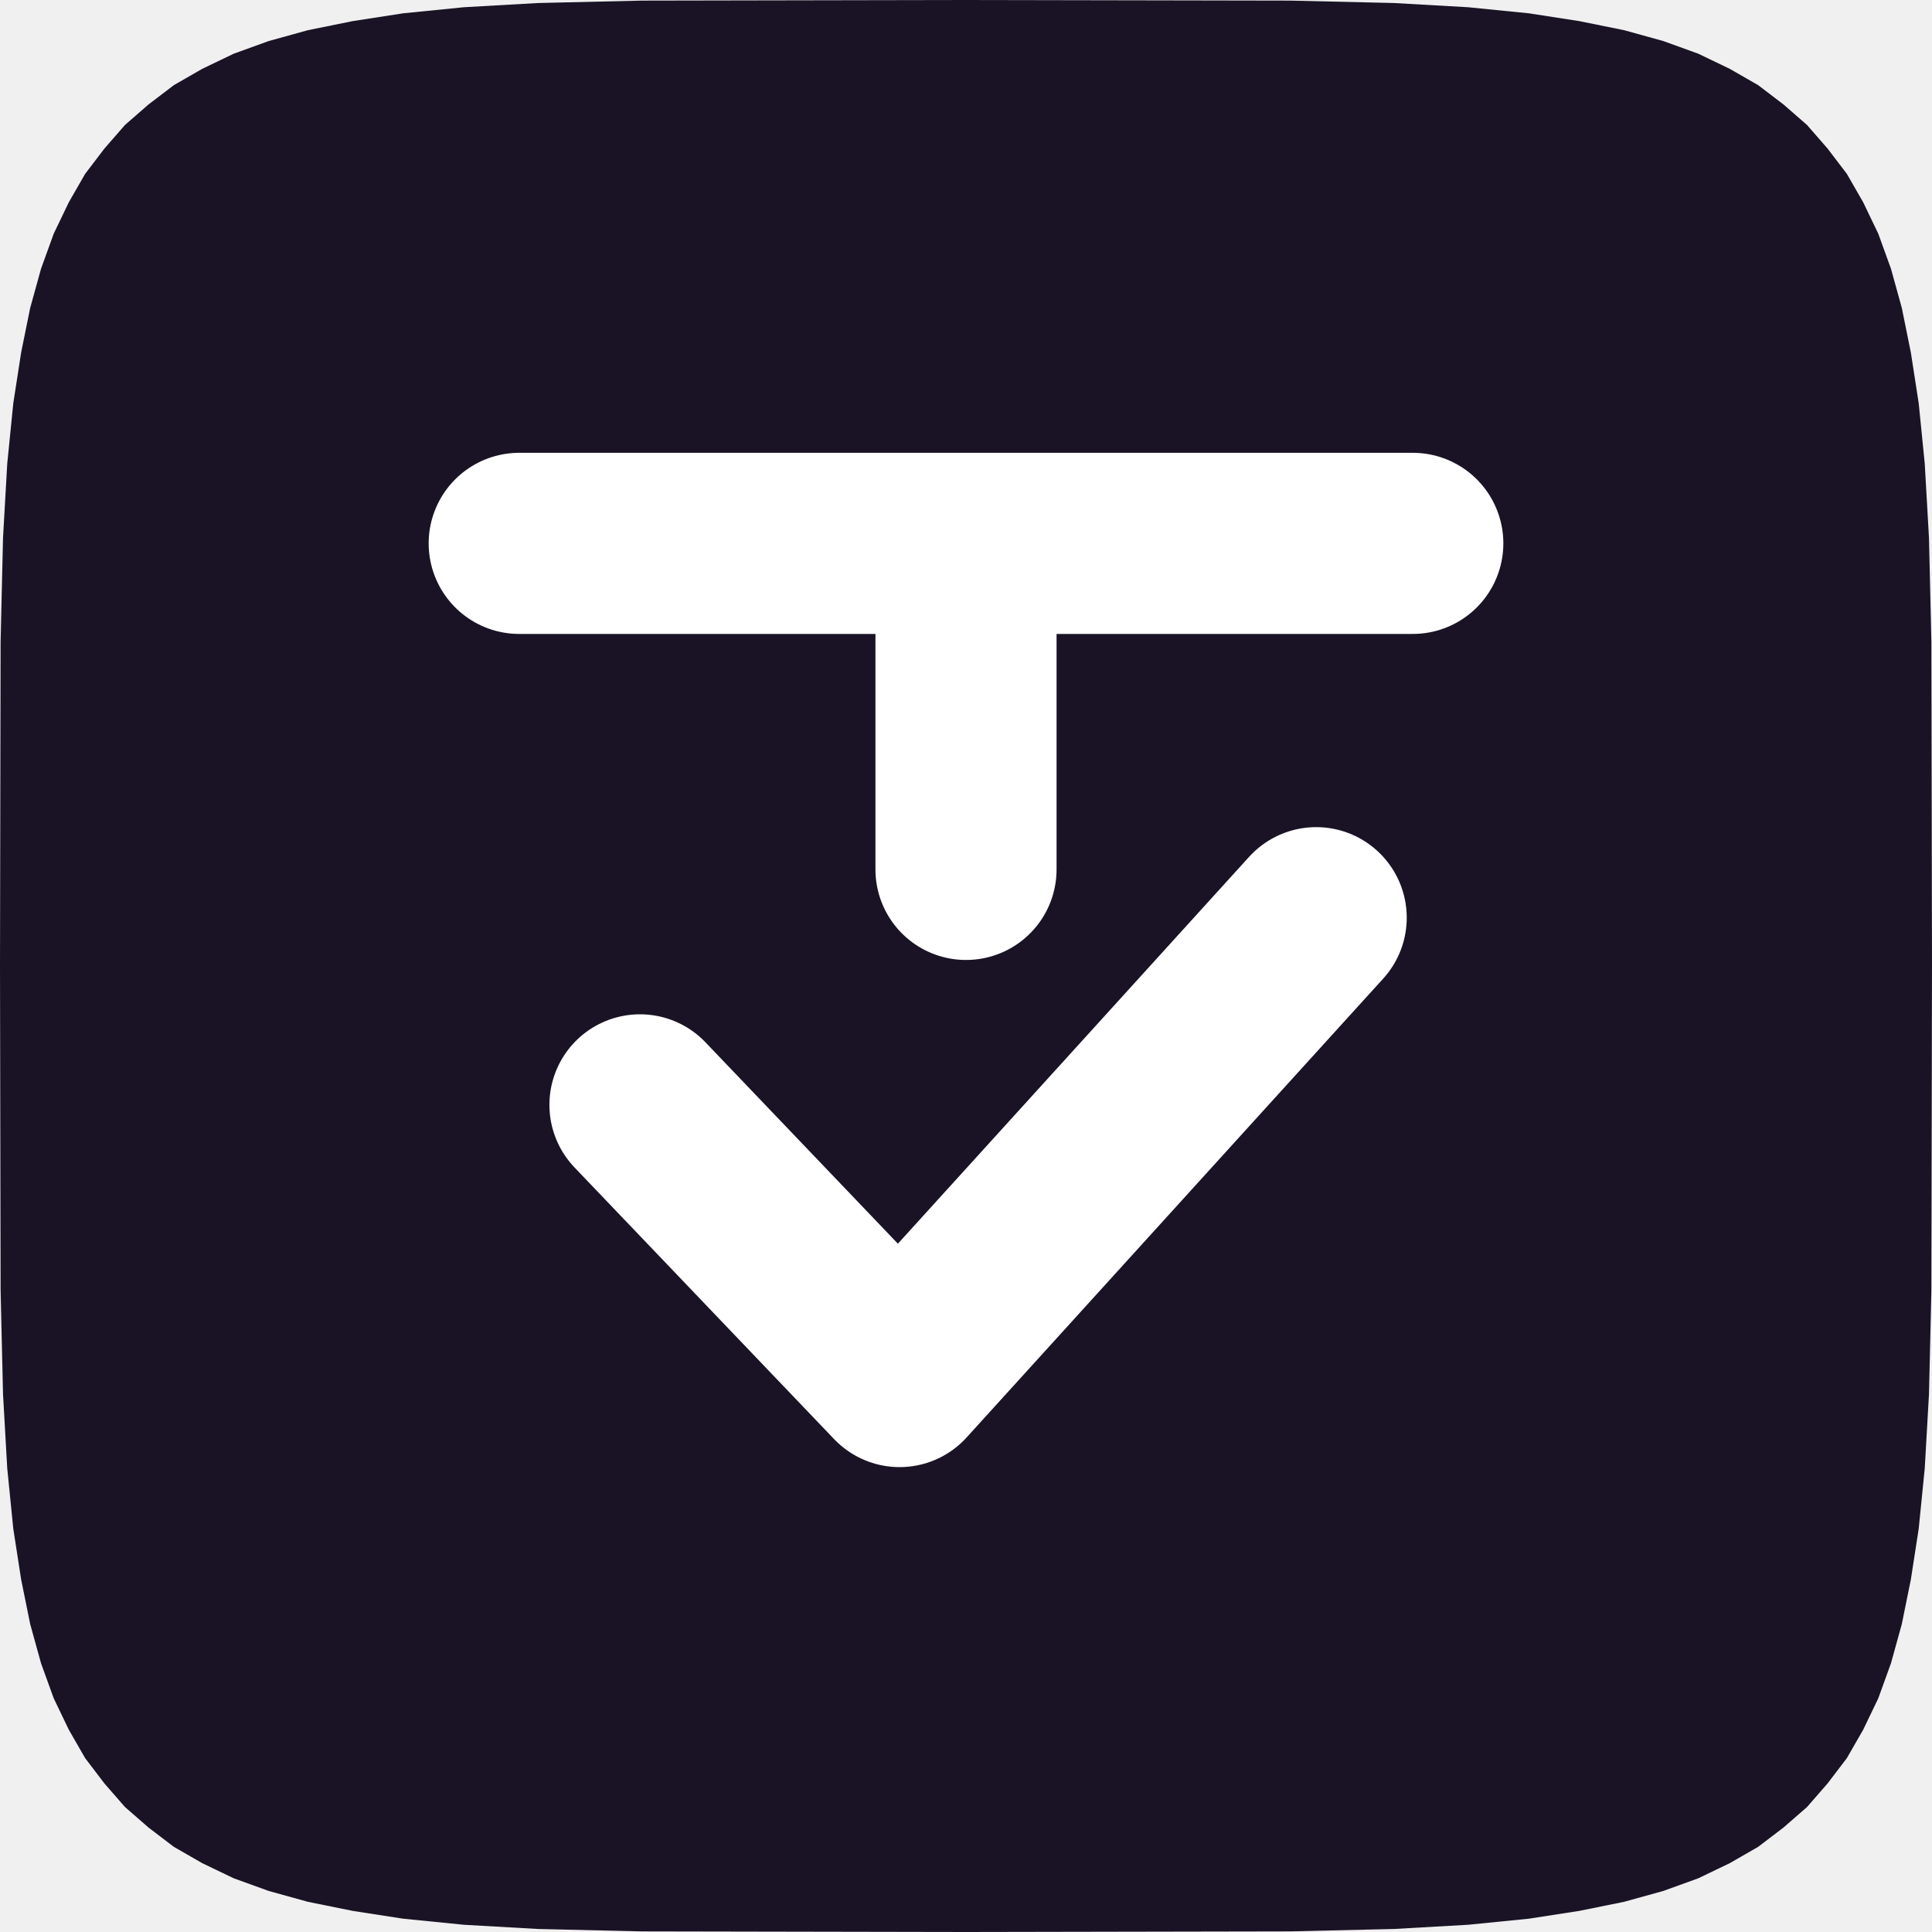
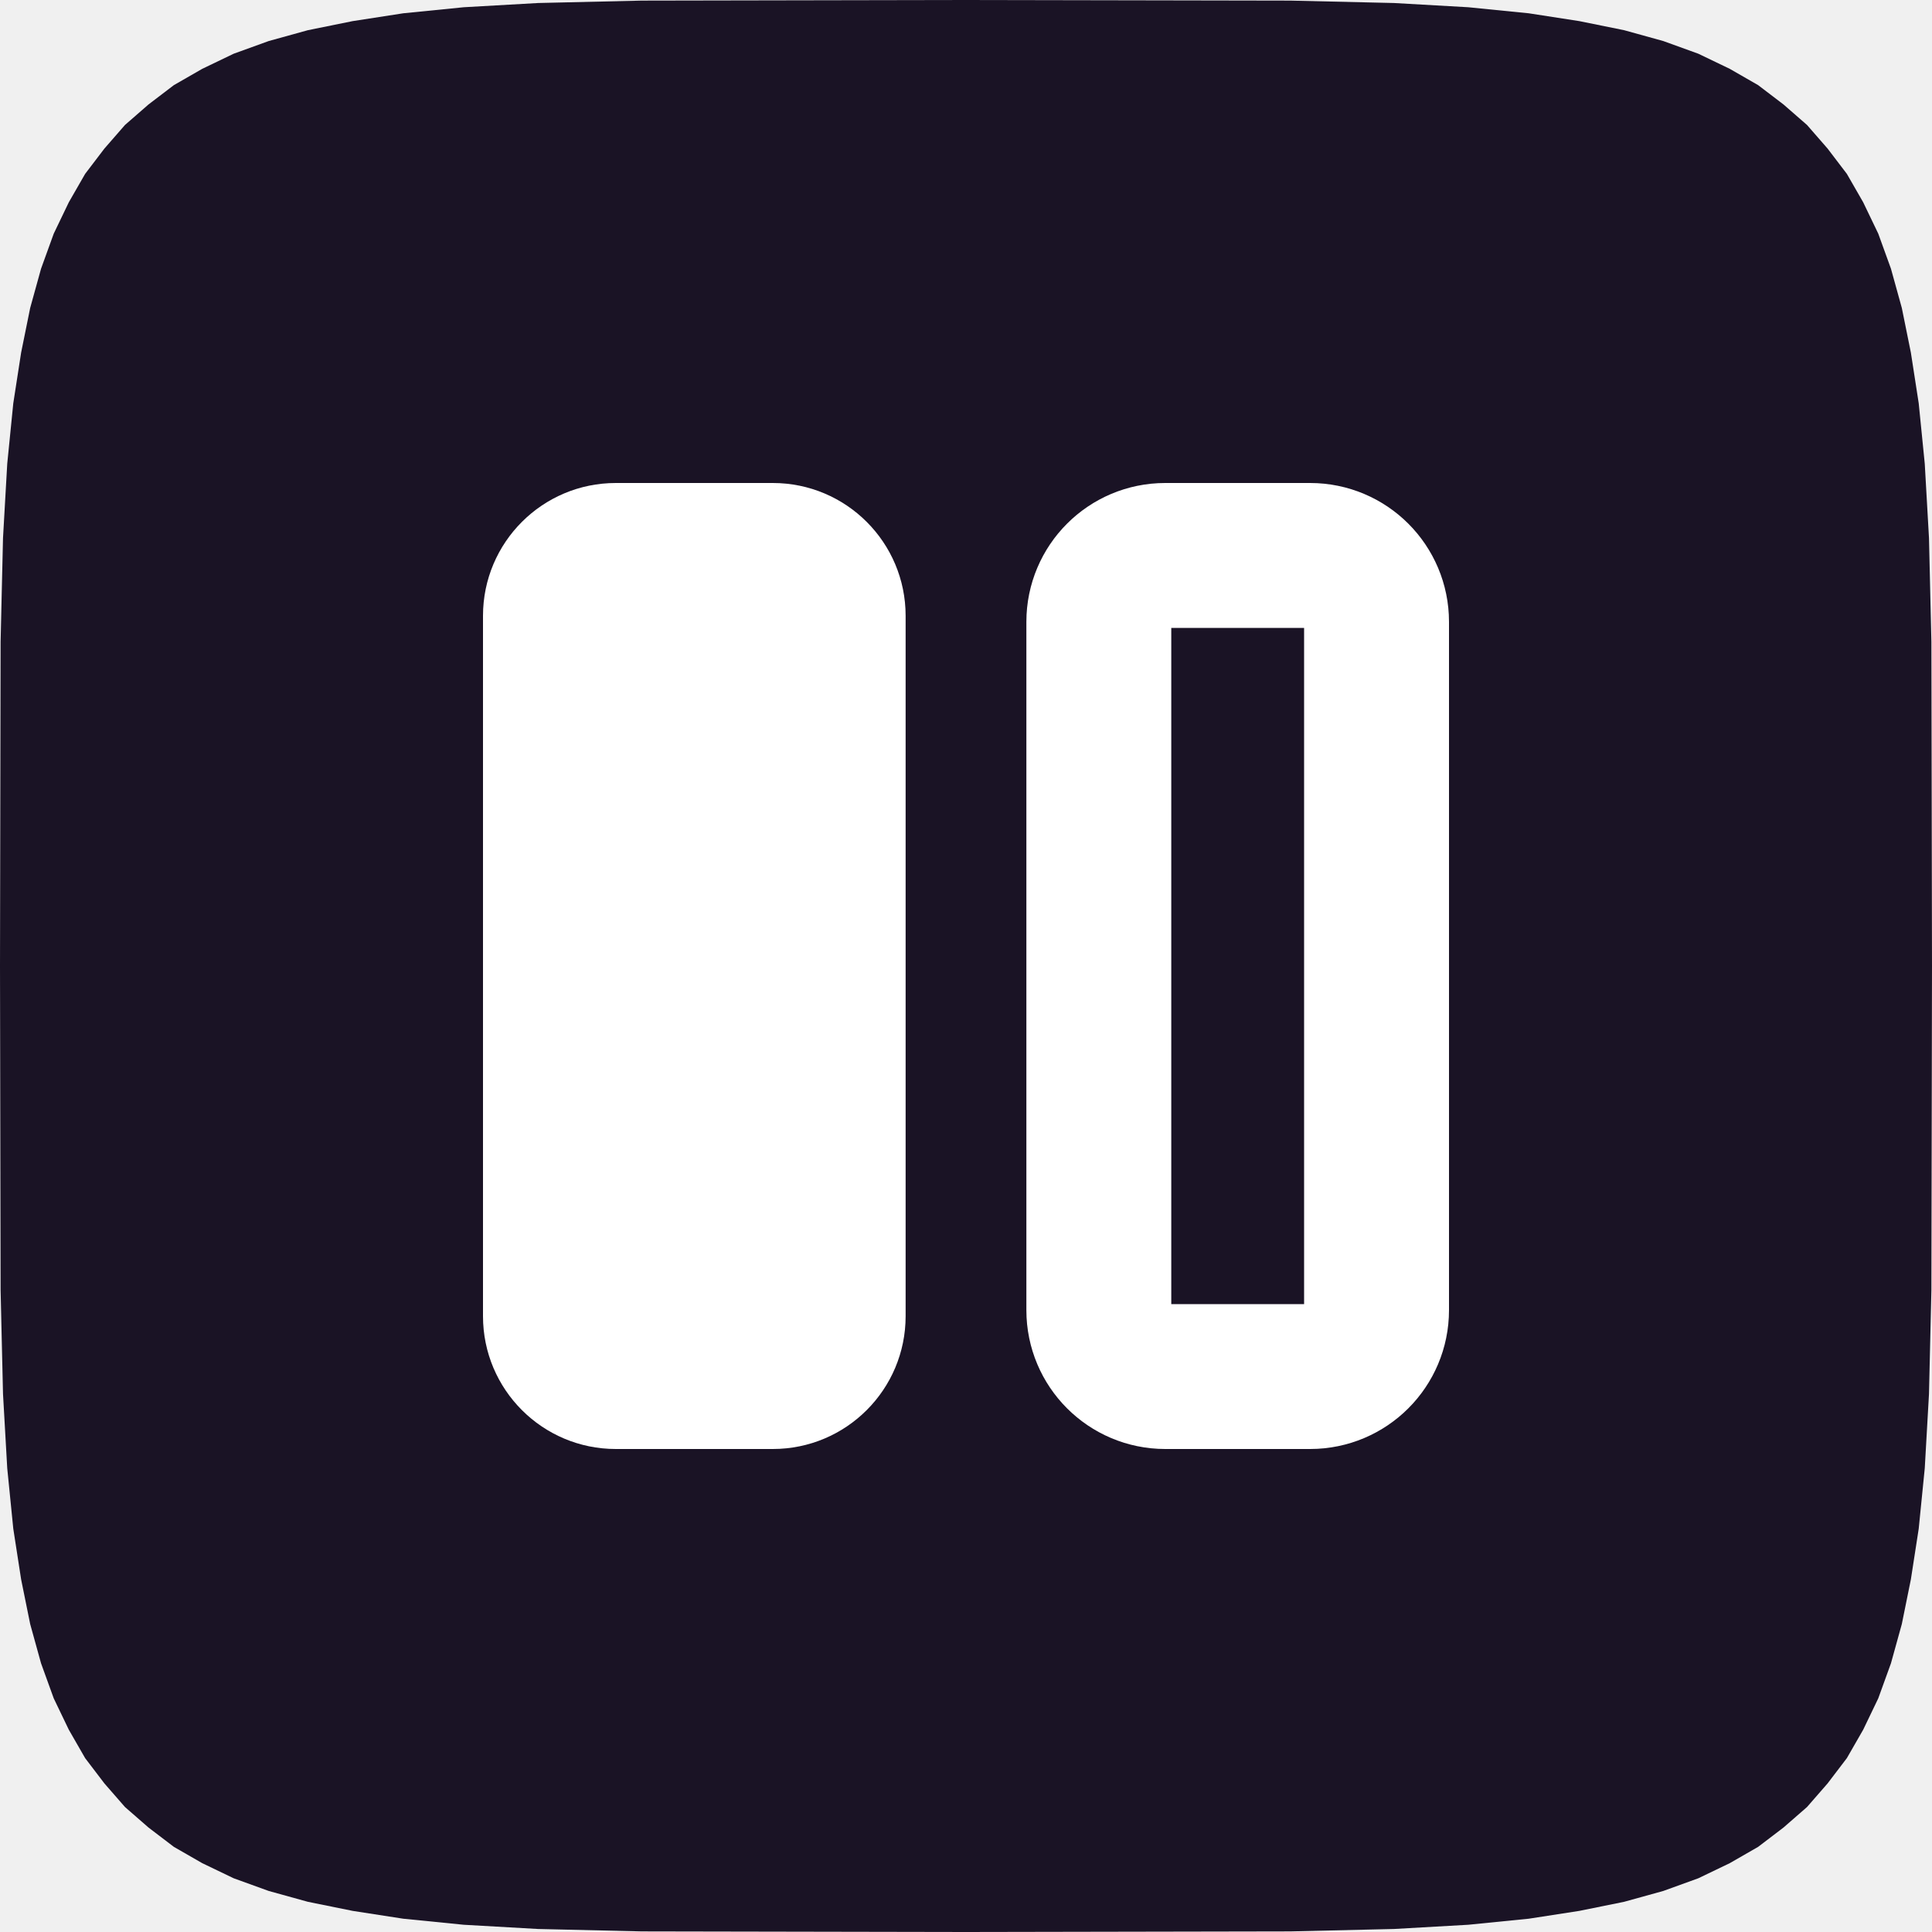
<svg xmlns="http://www.w3.org/2000/svg" viewBox="0 0 32 32" width="256" height="256">
  <defs>
    <linearGradient id="gt" x1="0" y1="0" x2="0" y2="1">
      <stop offset="0" stop-color="#1a1325" />
      <stop offset="1" stop-color="#1a1325" />
    </linearGradient>
    <linearGradient id="et" x1="0" y1="0" x2="0" y2="1">
      <stop offset="0" stop-color="#fff" stop-opacity=".28" />
      <stop offset=".45" stop-color="#fff" stop-opacity="0" />
    </linearGradient>
  </defs>
  <path d="M32.0 16.0 L31.99 21.37 L31.95 23.09 L31.88 24.32 L31.78 25.32 L31.65 26.16 L31.5 26.9 L31.32 27.55 L31.11 28.13 L30.86 28.65 L30.59 29.12 L30.27 29.54 L29.93 29.93 L29.54 30.27 L29.12 30.59 L28.65 30.86 L28.13 31.11 L27.55 31.32 L26.9 31.5 L26.16 31.65 L25.32 31.78 L24.32 31.88 L23.09 31.95 L21.37 31.99 L16.0 32.0 L10.63 31.99 L8.91 31.95 L7.68 31.88 L6.68 31.78 L5.84 31.65 L5.1 31.5 L4.45 31.32 L3.87 31.11 L3.35 30.86 L2.88 30.59 L2.46 30.27 L2.07 29.93 L1.73 29.54 L1.41 29.12 L1.14 28.65 L0.89 28.13 L0.68 27.55 L0.5 26.9 L0.35 26.16 L0.22 25.32 L0.12 24.32 L0.05 23.09 L0.01 21.37 L0.0 16.0 L0.01 10.63 L0.05 8.91 L0.12 7.68 L0.22 6.68 L0.35 5.84 L0.5 5.1 L0.68 4.45 L0.89 3.87 L1.14 3.35 L1.41 2.88 L1.73 2.46 L2.07 2.07 L2.46 1.73 L2.88 1.41 L3.35 1.14 L3.87 0.89 L4.45 0.68 L5.1 0.5 L5.84 0.35 L6.68 0.22 L7.68 0.12 L8.91 0.05 L10.63 0.01 L16.0 0.0 L21.37 0.01 L23.09 0.05 L24.32 0.12 L25.32 0.22 L26.16 0.35 L26.9 0.5 L27.55 0.68 L28.13 0.89 L28.65 1.14 L29.12 1.41 L29.54 1.73 L29.93 2.07 L30.27 2.46 L30.59 2.88 L30.86 3.35 L31.11 3.87 L31.32 4.45 L31.5 5.1 L31.65 5.84 L31.78 6.68 L31.88 7.68 L31.95 8.91 L31.99 10.63Z" fill="url(#gt)" />
-   <path d="M8.6 9h14.8M16 9v5.4" fill="none" stroke="#ffffff" stroke-width="3" stroke-linecap="round" />
-   <path d="M10.6 18.3l4.3 4.5 6.9-7.6" fill="none" stroke="#ffffff" stroke-width="3" stroke-linecap="round" stroke-linejoin="round" />
+   <rect x="8" y="8" width="7" height="16" rx="2.2" fill="#ffffff" />
+   <rect x="18.2" y="9.2" width="4.6" height="13.6" rx="1.1" fill="none" stroke="#ffffff" stroke-width="2.4" />
</svg>
